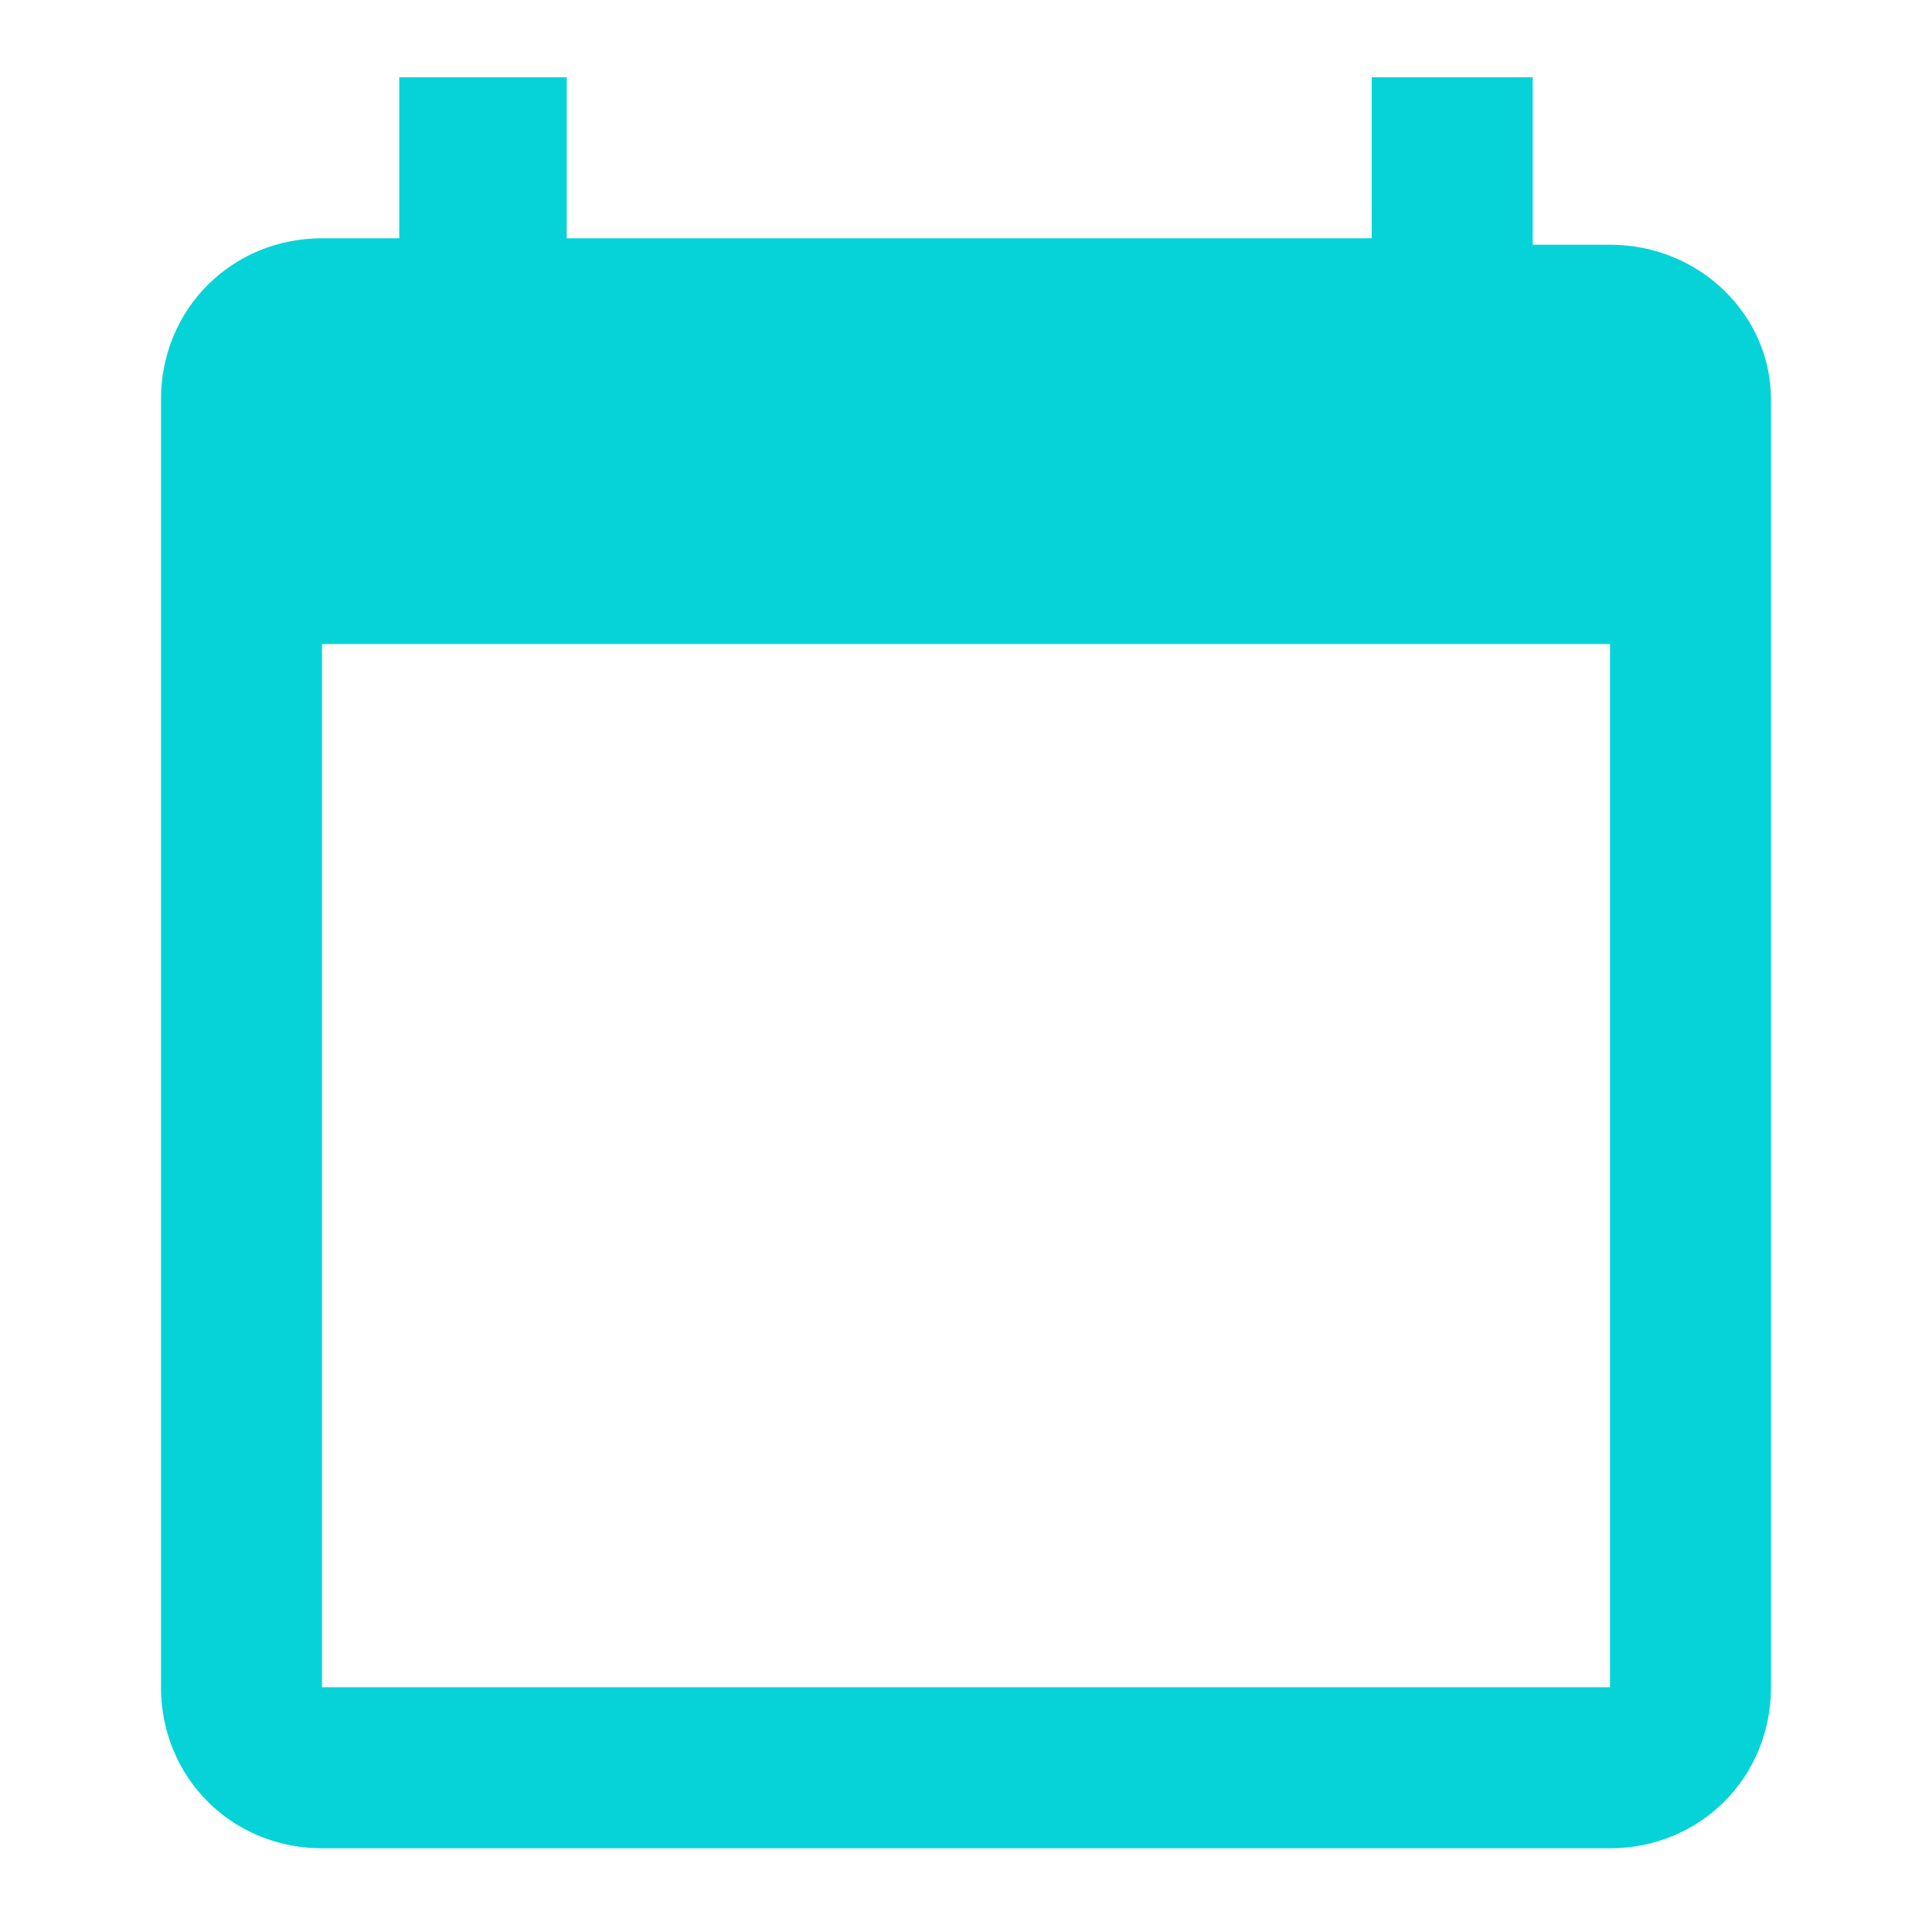
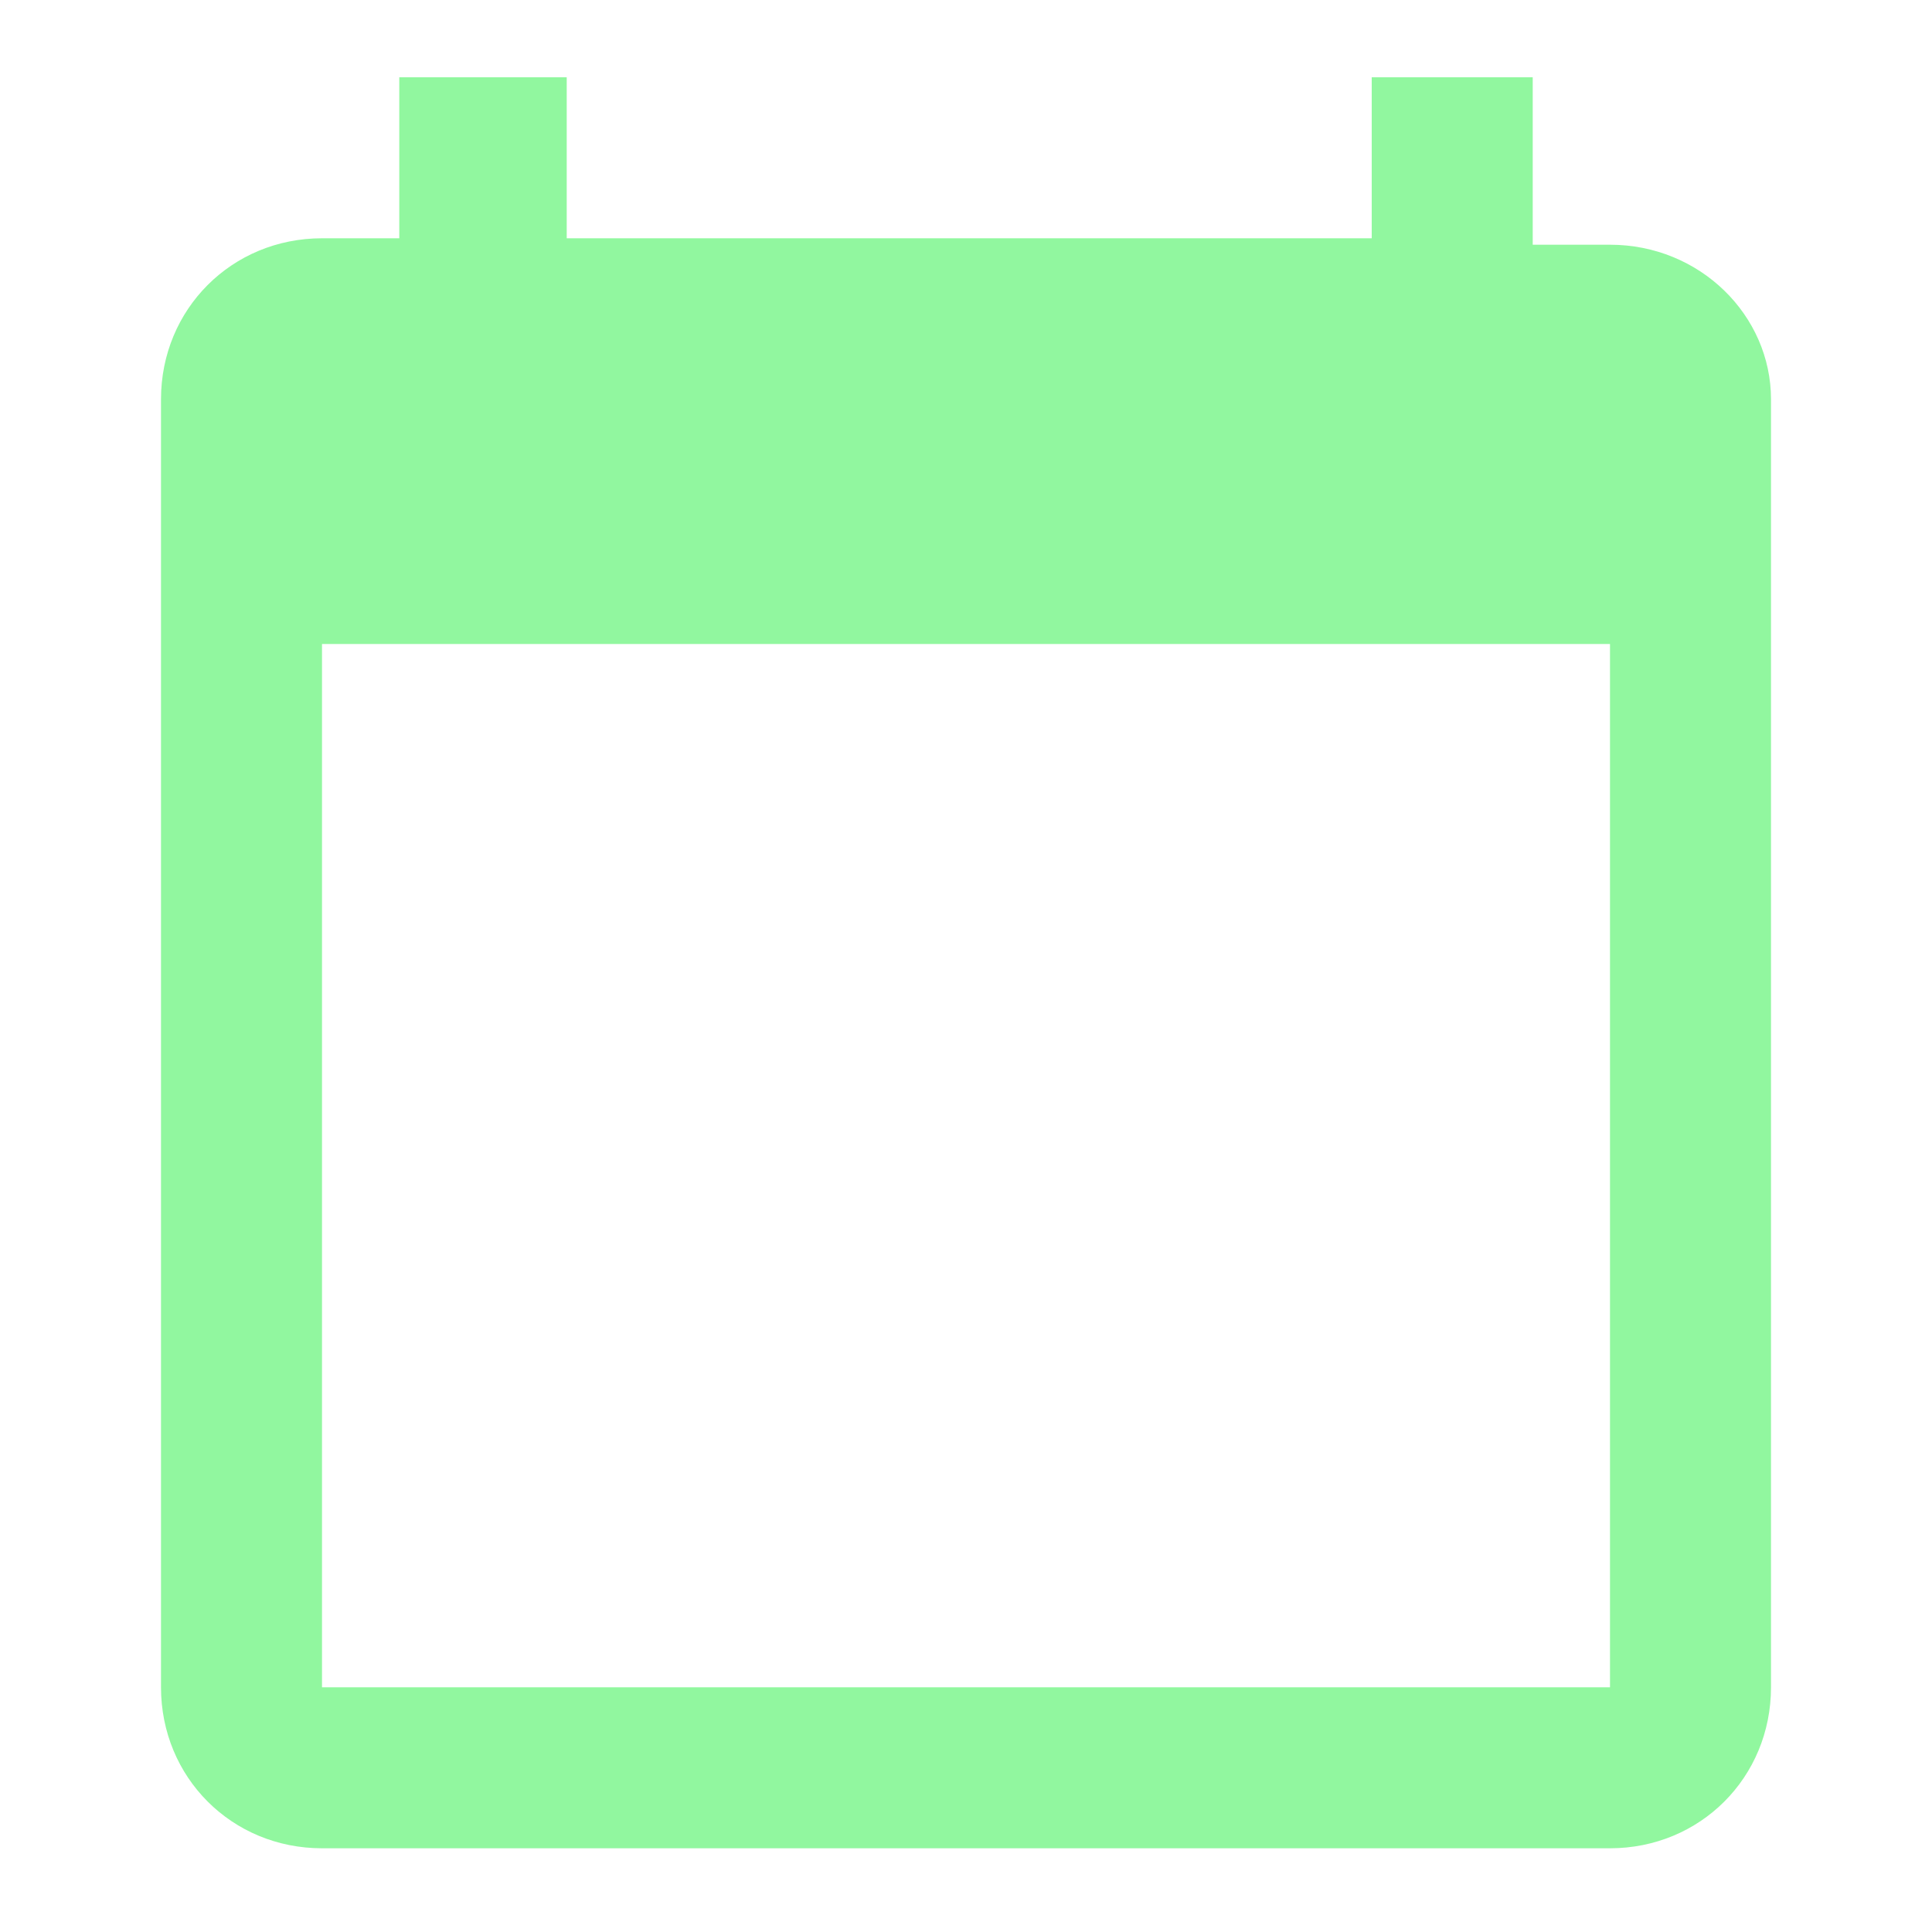
<svg xmlns="http://www.w3.org/2000/svg" version="1.1" id="Layer_1" focusable="false" x="0px" y="0px" viewBox="0 0 30 30" style="enable-background:new 0 0 30 30;" xml:space="preserve">
  <style type="text/css">
- 	.st0{fill:#06D3D7;}
+ 	.st0{fill:#91F79F;}
</style>
  <path class="st0" d="M25,3.8h-1.2V1.2h-2.5v2.5H8.8V1.2H6.2v2.5H5c-1.4,0-2.5,1.1-2.5,2.5v20c0,1.4,1.1,2.5,2.5,2.5h20  c1.4,0,2.5-1.1,2.5-2.5v-20C27.5,4.9,26.4,3.8,25,3.8z M25,26.2H5V10h20V26.2z" />
</svg>
